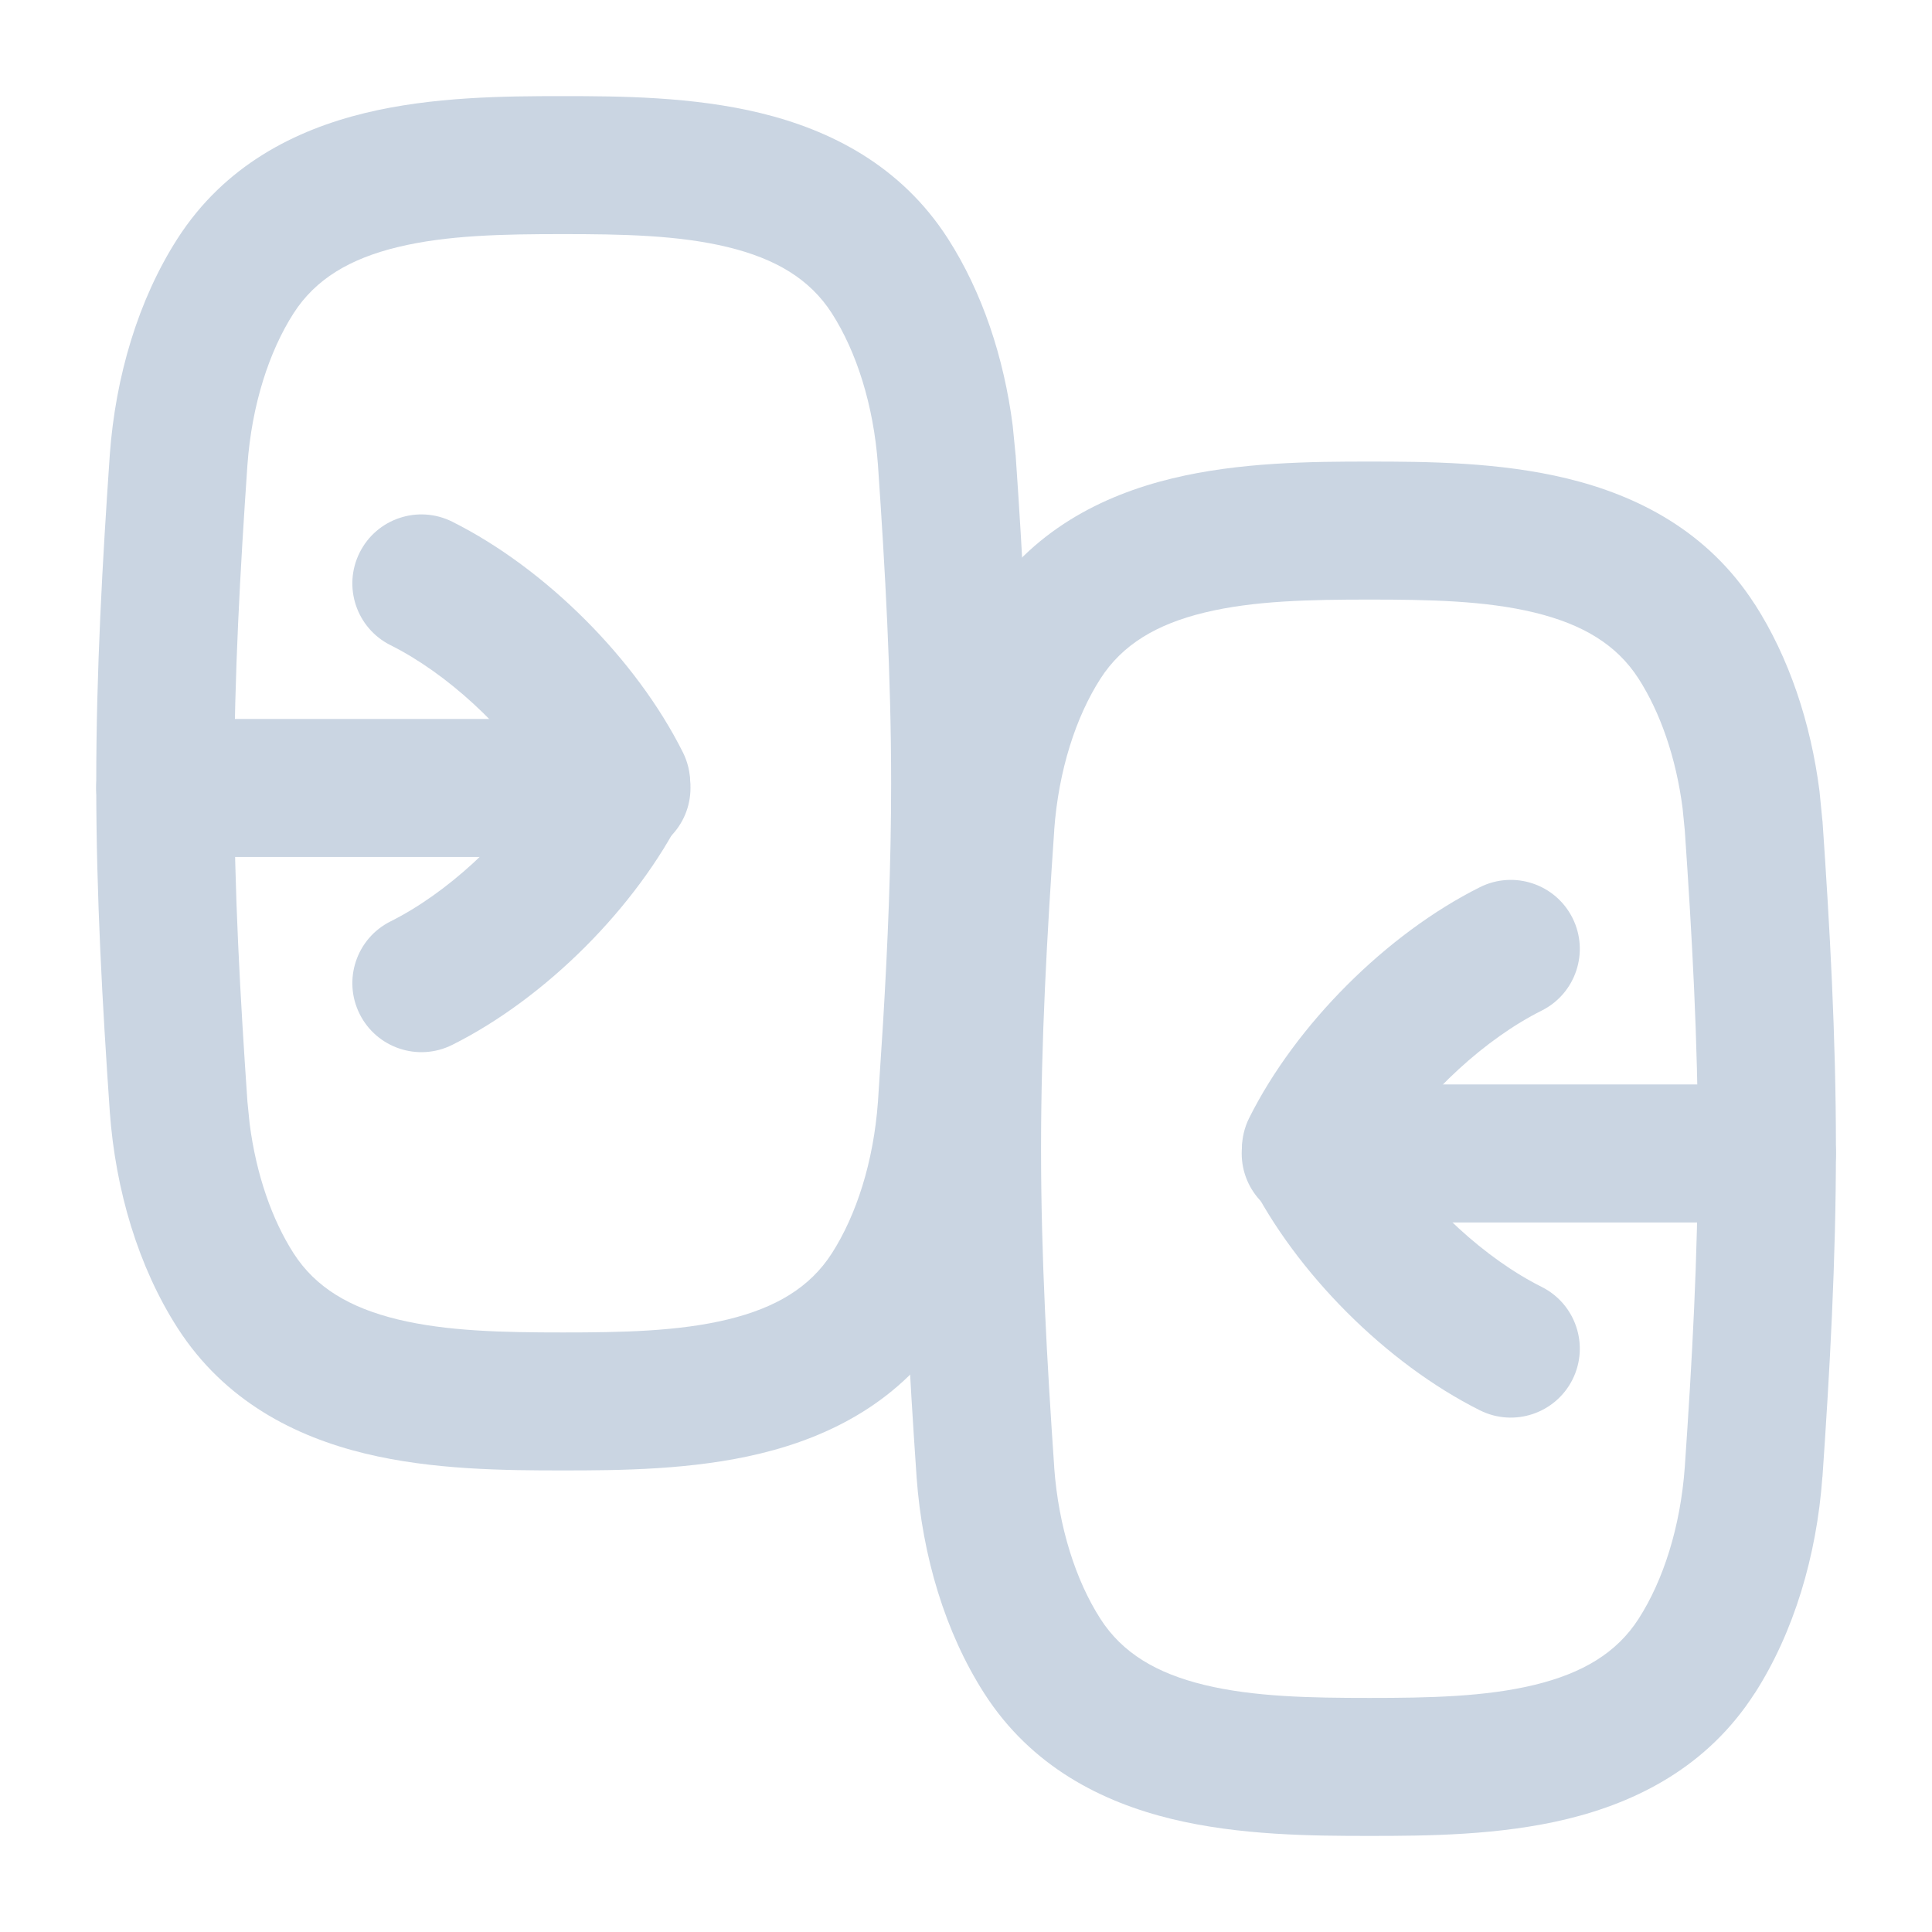
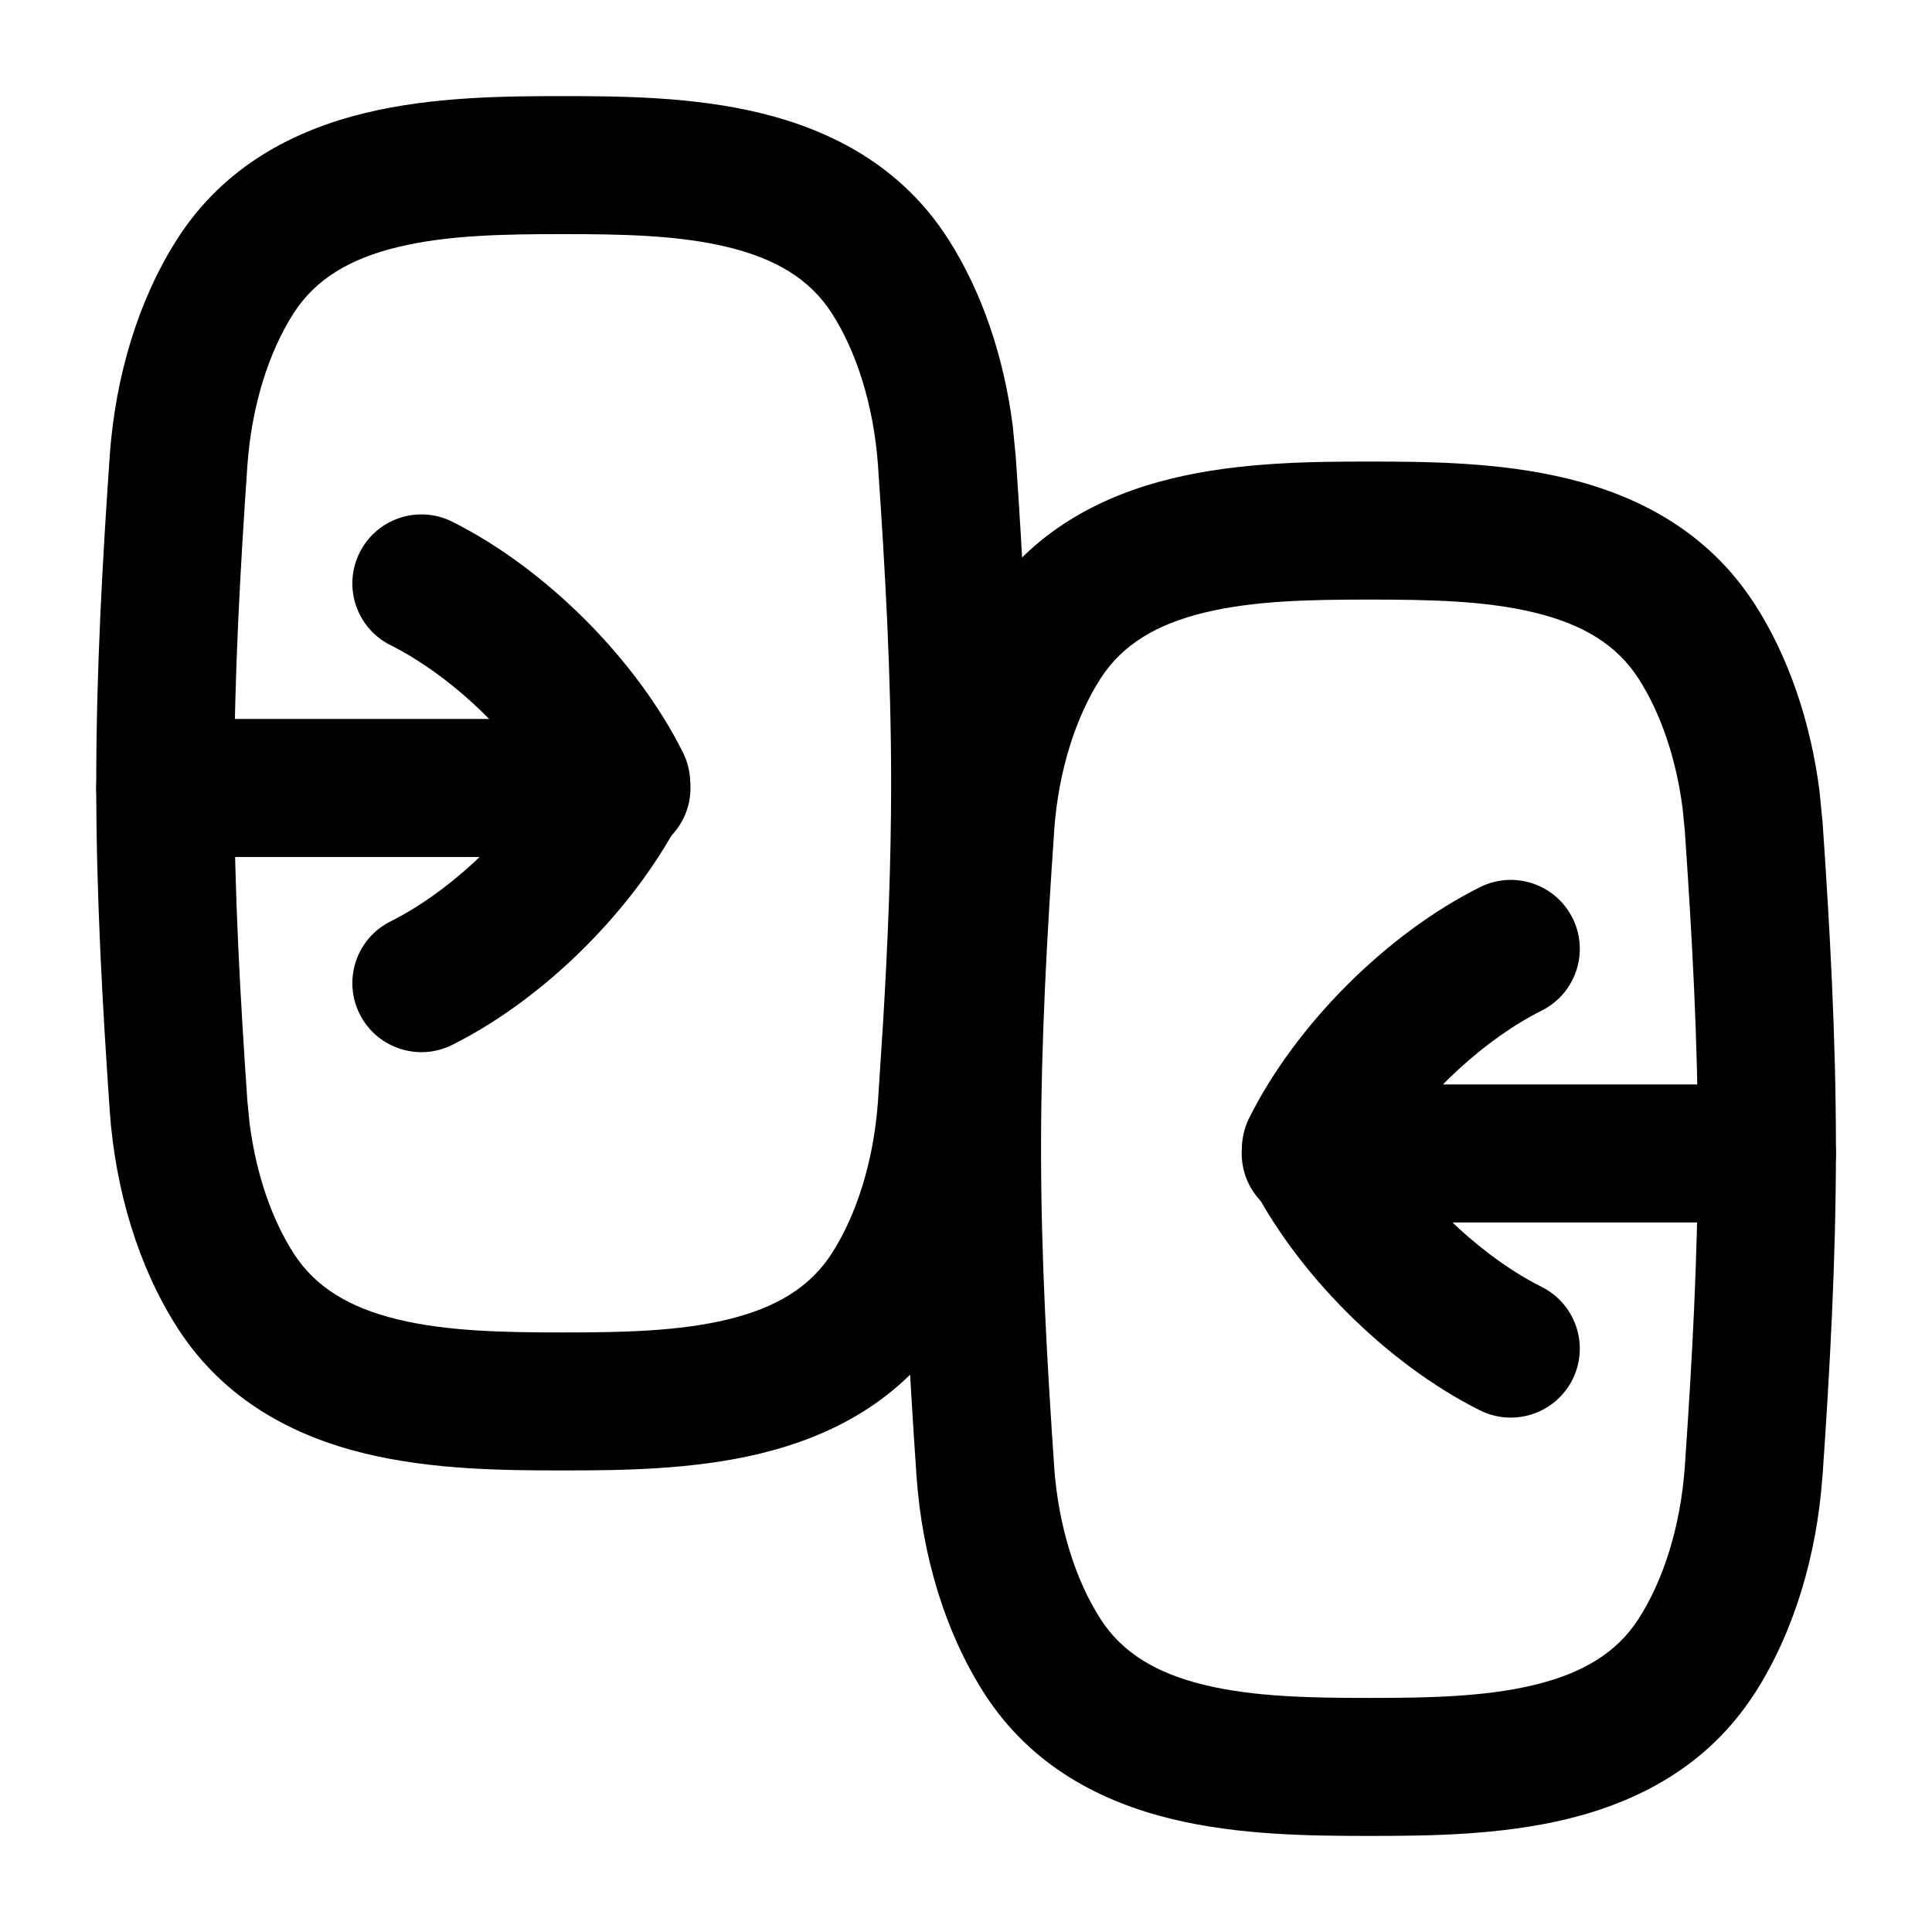
<svg xmlns="http://www.w3.org/2000/svg" width="64" height="64" viewBox="0 0 64 64" fill="none">
-   <path d="M56.247 38.054C56.247 34.486 56.05 30.977 55.811 27.511L55.738 26.775C55.52 25.084 54.993 23.593 54.282 22.485C53.554 21.349 52.418 20.677 50.836 20.293C49.2 19.895 47.327 19.862 45.367 19.862C43.407 19.862 41.534 19.895 39.898 20.293C38.316 20.677 37.18 21.349 36.452 22.485C35.641 23.749 35.067 25.51 34.921 27.5L34.923 27.502C34.684 30.97 34.486 34.487 34.486 38.054C34.486 41.62 34.684 45.136 34.923 48.607H34.921C35.067 50.598 35.641 52.36 36.452 53.625C37.18 54.76 38.314 55.431 39.896 55.815C41.533 56.212 43.406 56.246 45.367 56.246C47.327 56.246 49.2 56.21 50.836 55.813C52.418 55.428 53.554 54.758 54.282 53.623C55.095 52.356 55.667 50.59 55.811 48.596C56.05 45.134 56.247 41.621 56.247 38.054ZM60.818 38.054C60.818 41.783 60.613 45.423 60.372 48.917L60.369 48.926C60.18 51.541 59.424 54.072 58.131 56.089H58.128C56.562 58.531 54.212 59.698 51.914 60.257C49.671 60.802 47.272 60.817 45.367 60.817C43.463 60.817 41.062 60.801 38.818 60.257C36.521 59.699 34.17 58.535 32.604 56.094C31.31 54.076 30.552 51.543 30.363 48.929V48.922C30.122 45.421 29.914 41.78 29.914 38.054C29.914 34.327 30.122 30.687 30.363 27.19V27.181C30.553 24.566 31.31 22.033 32.604 20.016C34.17 17.575 36.521 16.409 38.818 15.851C41.062 15.305 43.462 15.29 45.367 15.29C47.272 15.29 49.671 15.306 51.914 15.851C54.211 16.409 56.562 17.575 58.128 20.016H58.131C59.263 21.781 59.984 23.941 60.273 26.206L60.369 27.181L60.372 27.19C60.613 30.687 60.818 34.324 60.818 38.054Z" fill="#CAD5E2" />
-   <path d="M58.532 35.924C59.794 35.924 60.818 36.947 60.818 38.209C60.818 39.471 59.794 40.495 58.532 40.495H43.419C42.156 40.495 41.133 39.472 41.133 38.209C41.133 36.947 42.156 35.924 43.419 35.924H58.532Z" fill="#CAD5E2" />
-   <path d="M49.025 29.389C50.154 28.825 51.527 29.282 52.092 30.411C52.656 31.54 52.198 32.914 51.069 33.478C49.204 34.411 47.279 36.193 46.063 38.054C47.279 39.916 49.204 41.697 51.069 42.63C52.198 43.195 52.656 44.568 52.092 45.697C51.527 46.825 50.154 47.283 49.025 46.719C45.934 45.174 42.927 42.167 41.382 39.076C41.06 38.433 41.06 37.675 41.382 37.032C42.927 33.941 45.934 30.934 49.025 29.389Z" fill="#CAD5E2" />
-   <path d="M29.52 25.947C29.52 22.38 29.322 18.864 29.083 15.396V15.393C28.936 13.404 28.367 11.642 27.556 10.378C26.828 9.243 25.691 8.57 24.109 8.186C22.473 7.788 20.6 7.755 18.641 7.755C16.681 7.755 14.808 7.788 13.172 8.186C11.59 8.57 10.454 9.243 9.725 10.378C8.913 11.645 8.341 13.41 8.196 15.405C7.958 18.87 7.759 22.38 7.759 25.947C7.759 29.514 7.958 33.027 8.196 36.489L8.27 37.226C8.488 38.917 9.015 40.408 9.725 41.516C10.453 42.651 11.588 43.321 13.17 43.706C14.806 44.103 16.68 44.139 18.641 44.139C20.601 44.139 22.473 44.105 24.109 43.708C25.692 43.324 26.828 42.653 27.556 41.518C28.367 40.254 28.937 38.491 29.083 36.501L29.252 33.889C29.409 31.268 29.52 28.622 29.52 25.947ZM34.092 25.947C34.092 29.673 33.886 33.315 33.645 36.815L33.643 36.822C33.453 39.437 32.698 41.97 31.404 43.987C29.838 46.429 27.485 47.593 25.188 48.15C22.944 48.694 20.545 48.71 18.641 48.71C16.736 48.71 14.335 48.695 12.091 48.15C9.794 47.592 7.443 46.424 5.877 43.983C4.583 41.965 3.826 39.434 3.636 36.82V36.811C3.395 33.316 3.188 29.677 3.188 25.947C3.188 22.217 3.395 18.581 3.636 15.083V15.074C3.826 12.459 4.583 9.927 5.877 7.909C7.443 5.468 9.794 4.302 12.091 3.744C14.335 3.199 16.736 3.184 18.641 3.184C20.545 3.184 22.945 3.199 25.188 3.744C27.485 4.302 29.838 5.468 31.404 7.909C32.536 9.675 33.257 11.835 33.547 14.099L33.643 15.074L33.645 15.083C33.886 18.581 34.092 22.221 34.092 25.947Z" fill="#CAD5E2" />
-   <path d="M20.587 23.817C21.849 23.817 22.873 24.84 22.873 26.103C22.873 27.365 21.849 28.388 20.587 28.388H5.473C4.211 28.388 3.188 27.365 3.188 26.103C3.188 24.84 4.211 23.817 5.473 23.817H20.587Z" fill="#CAD5E2" />
-   <path d="M11.914 18.305C12.478 17.175 13.851 16.718 14.981 17.282C18.071 18.828 21.078 21.835 22.623 24.925C22.945 25.569 22.945 26.326 22.623 26.97C21.078 30.06 18.071 33.068 14.981 34.613C13.852 35.177 12.478 34.719 11.914 33.59C11.349 32.461 11.807 31.088 12.936 30.523C14.801 29.591 16.724 27.809 17.94 25.948C16.724 24.086 14.801 22.304 12.936 21.372C11.807 20.807 11.349 19.434 11.914 18.305Z" fill="#CAD5E2" />
+   <path d="M56.247 38.054C56.247 34.486 56.05 30.977 55.811 27.511L55.738 26.775C55.52 25.084 54.993 23.593 54.282 22.485C53.554 21.349 52.418 20.677 50.836 20.293C49.2 19.895 47.327 19.862 45.367 19.862C43.407 19.862 41.534 19.895 39.898 20.293C38.316 20.677 37.18 21.349 36.452 22.485C35.641 23.749 35.067 25.51 34.921 27.5L34.923 27.502C34.684 30.97 34.486 34.487 34.486 38.054C34.486 41.62 34.684 45.136 34.923 48.607H34.921C35.067 50.598 35.641 52.36 36.452 53.625C37.18 54.76 38.314 55.431 39.896 55.815C41.533 56.212 43.406 56.246 45.367 56.246C47.327 56.246 49.2 56.21 50.836 55.813C52.418 55.428 53.554 54.758 54.282 53.623C55.095 52.356 55.667 50.59 55.811 48.596C56.05 45.134 56.247 41.621 56.247 38.054ZM60.818 38.054C60.818 41.783 60.613 45.423 60.372 48.917L60.369 48.926C60.18 51.541 59.424 54.072 58.131 56.089H58.128C56.562 58.531 54.212 59.698 51.914 60.257C49.671 60.802 47.272 60.817 45.367 60.817C43.463 60.817 41.062 60.801 38.818 60.257C36.521 59.699 34.17 58.535 32.604 56.094C31.31 54.076 30.552 51.543 30.363 48.929V48.922C30.122 45.421 29.914 41.78 29.914 38.054C29.914 34.327 30.122 30.687 30.363 27.19V27.181C30.553 24.566 31.31 22.033 32.604 20.016C34.17 17.575 36.521 16.409 38.818 15.851C41.062 15.305 43.462 15.29 45.367 15.29C47.272 15.29 49.671 15.306 51.914 15.851C54.211 16.409 56.562 17.575 58.128 20.016H58.131C59.263 21.781 59.984 23.941 60.273 26.206L60.369 27.181L60.372 27.19C60.613 30.687 60.818 34.324 60.818 38.054Z" fill="currentColor" />
+   <path d="M58.532 35.924C59.794 35.924 60.818 36.947 60.818 38.209C60.818 39.471 59.794 40.495 58.532 40.495H43.419C42.156 40.495 41.133 39.472 41.133 38.209C41.133 36.947 42.156 35.924 43.419 35.924H58.532Z" fill="currentColor" />
+   <path d="M49.025 29.389C50.154 28.825 51.527 29.282 52.092 30.411C52.656 31.54 52.198 32.914 51.069 33.478C49.204 34.411 47.279 36.193 46.063 38.054C47.279 39.916 49.204 41.697 51.069 42.63C52.198 43.195 52.656 44.568 52.092 45.697C51.527 46.825 50.154 47.283 49.025 46.719C45.934 45.174 42.927 42.167 41.382 39.076C41.06 38.433 41.06 37.675 41.382 37.032C42.927 33.941 45.934 30.934 49.025 29.389Z" fill="currentColor" />
+   <path d="M29.52 25.947C29.52 22.38 29.322 18.864 29.083 15.396V15.393C28.936 13.404 28.367 11.642 27.556 10.378C26.828 9.243 25.691 8.57 24.109 8.186C22.473 7.788 20.6 7.755 18.641 7.755C16.681 7.755 14.808 7.788 13.172 8.186C11.59 8.57 10.454 9.243 9.725 10.378C8.913 11.645 8.341 13.41 8.196 15.405C7.958 18.87 7.759 22.38 7.759 25.947C7.759 29.514 7.958 33.027 8.196 36.489L8.27 37.226C8.488 38.917 9.015 40.408 9.725 41.516C10.453 42.651 11.588 43.321 13.17 43.706C14.806 44.103 16.68 44.139 18.641 44.139C20.601 44.139 22.473 44.105 24.109 43.708C25.692 43.324 26.828 42.653 27.556 41.518C28.367 40.254 28.937 38.491 29.083 36.501L29.252 33.889C29.409 31.268 29.52 28.622 29.52 25.947ZM34.092 25.947C34.092 29.673 33.886 33.315 33.645 36.815L33.643 36.822C33.453 39.437 32.698 41.97 31.404 43.987C29.838 46.429 27.485 47.593 25.188 48.15C22.944 48.694 20.545 48.71 18.641 48.71C16.736 48.71 14.335 48.695 12.091 48.15C9.794 47.592 7.443 46.424 5.877 43.983C4.583 41.965 3.826 39.434 3.636 36.82V36.811C3.395 33.316 3.188 29.677 3.188 25.947C3.188 22.217 3.395 18.581 3.636 15.083V15.074C3.826 12.459 4.583 9.927 5.877 7.909C7.443 5.468 9.794 4.302 12.091 3.744C14.335 3.199 16.736 3.184 18.641 3.184C20.545 3.184 22.945 3.199 25.188 3.744C27.485 4.302 29.838 5.468 31.404 7.909C32.536 9.675 33.257 11.835 33.547 14.099L33.643 15.074L33.645 15.083C33.886 18.581 34.092 22.221 34.092 25.947Z" fill="currentColor" />
+   <path d="M20.587 23.817C21.849 23.817 22.873 24.84 22.873 26.103C22.873 27.365 21.849 28.388 20.587 28.388H5.473C4.211 28.388 3.188 27.365 3.188 26.103C3.188 24.84 4.211 23.817 5.473 23.817H20.587Z" fill="currentColor" />
+   <path d="M11.914 18.305C12.478 17.175 13.851 16.718 14.981 17.282C18.071 18.828 21.078 21.835 22.623 24.925C22.945 25.569 22.945 26.326 22.623 26.97C21.078 30.06 18.071 33.068 14.981 34.613C13.852 35.177 12.478 34.719 11.914 33.59C11.349 32.461 11.807 31.088 12.936 30.523C14.801 29.591 16.724 27.809 17.94 25.948C16.724 24.086 14.801 22.304 12.936 21.372C11.807 20.807 11.349 19.434 11.914 18.305Z" fill="currentColor" />
</svg>
